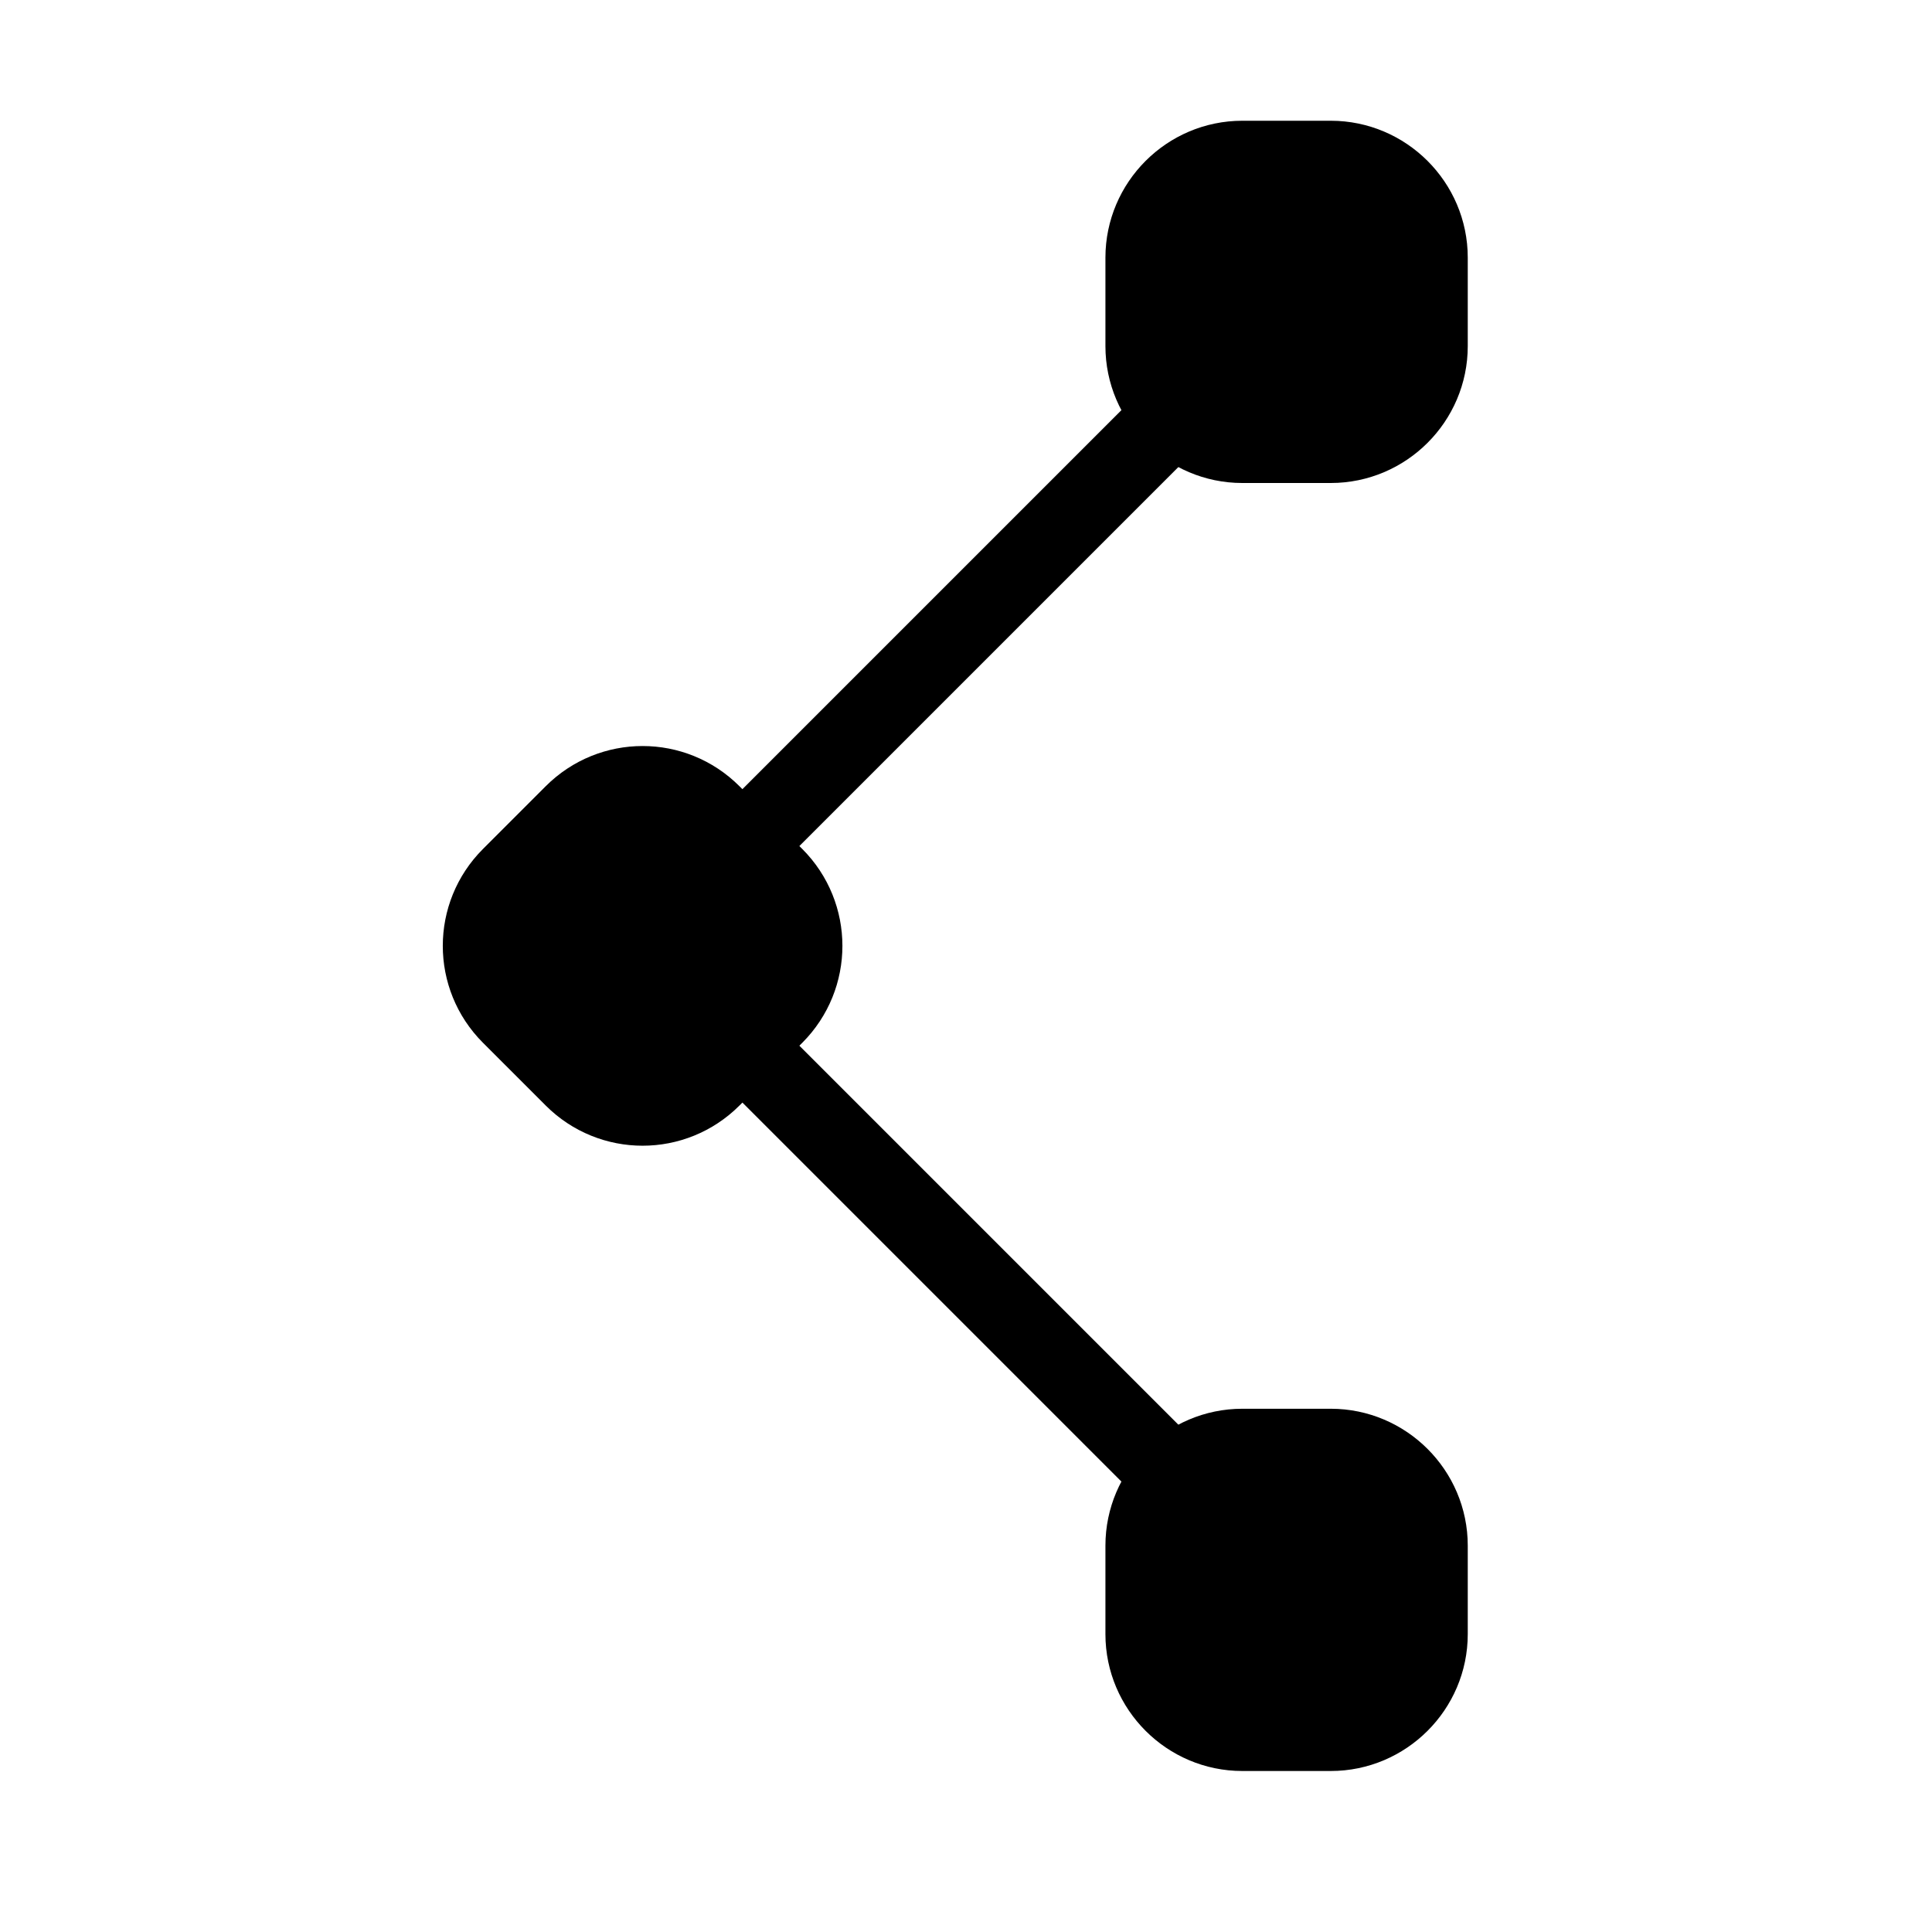
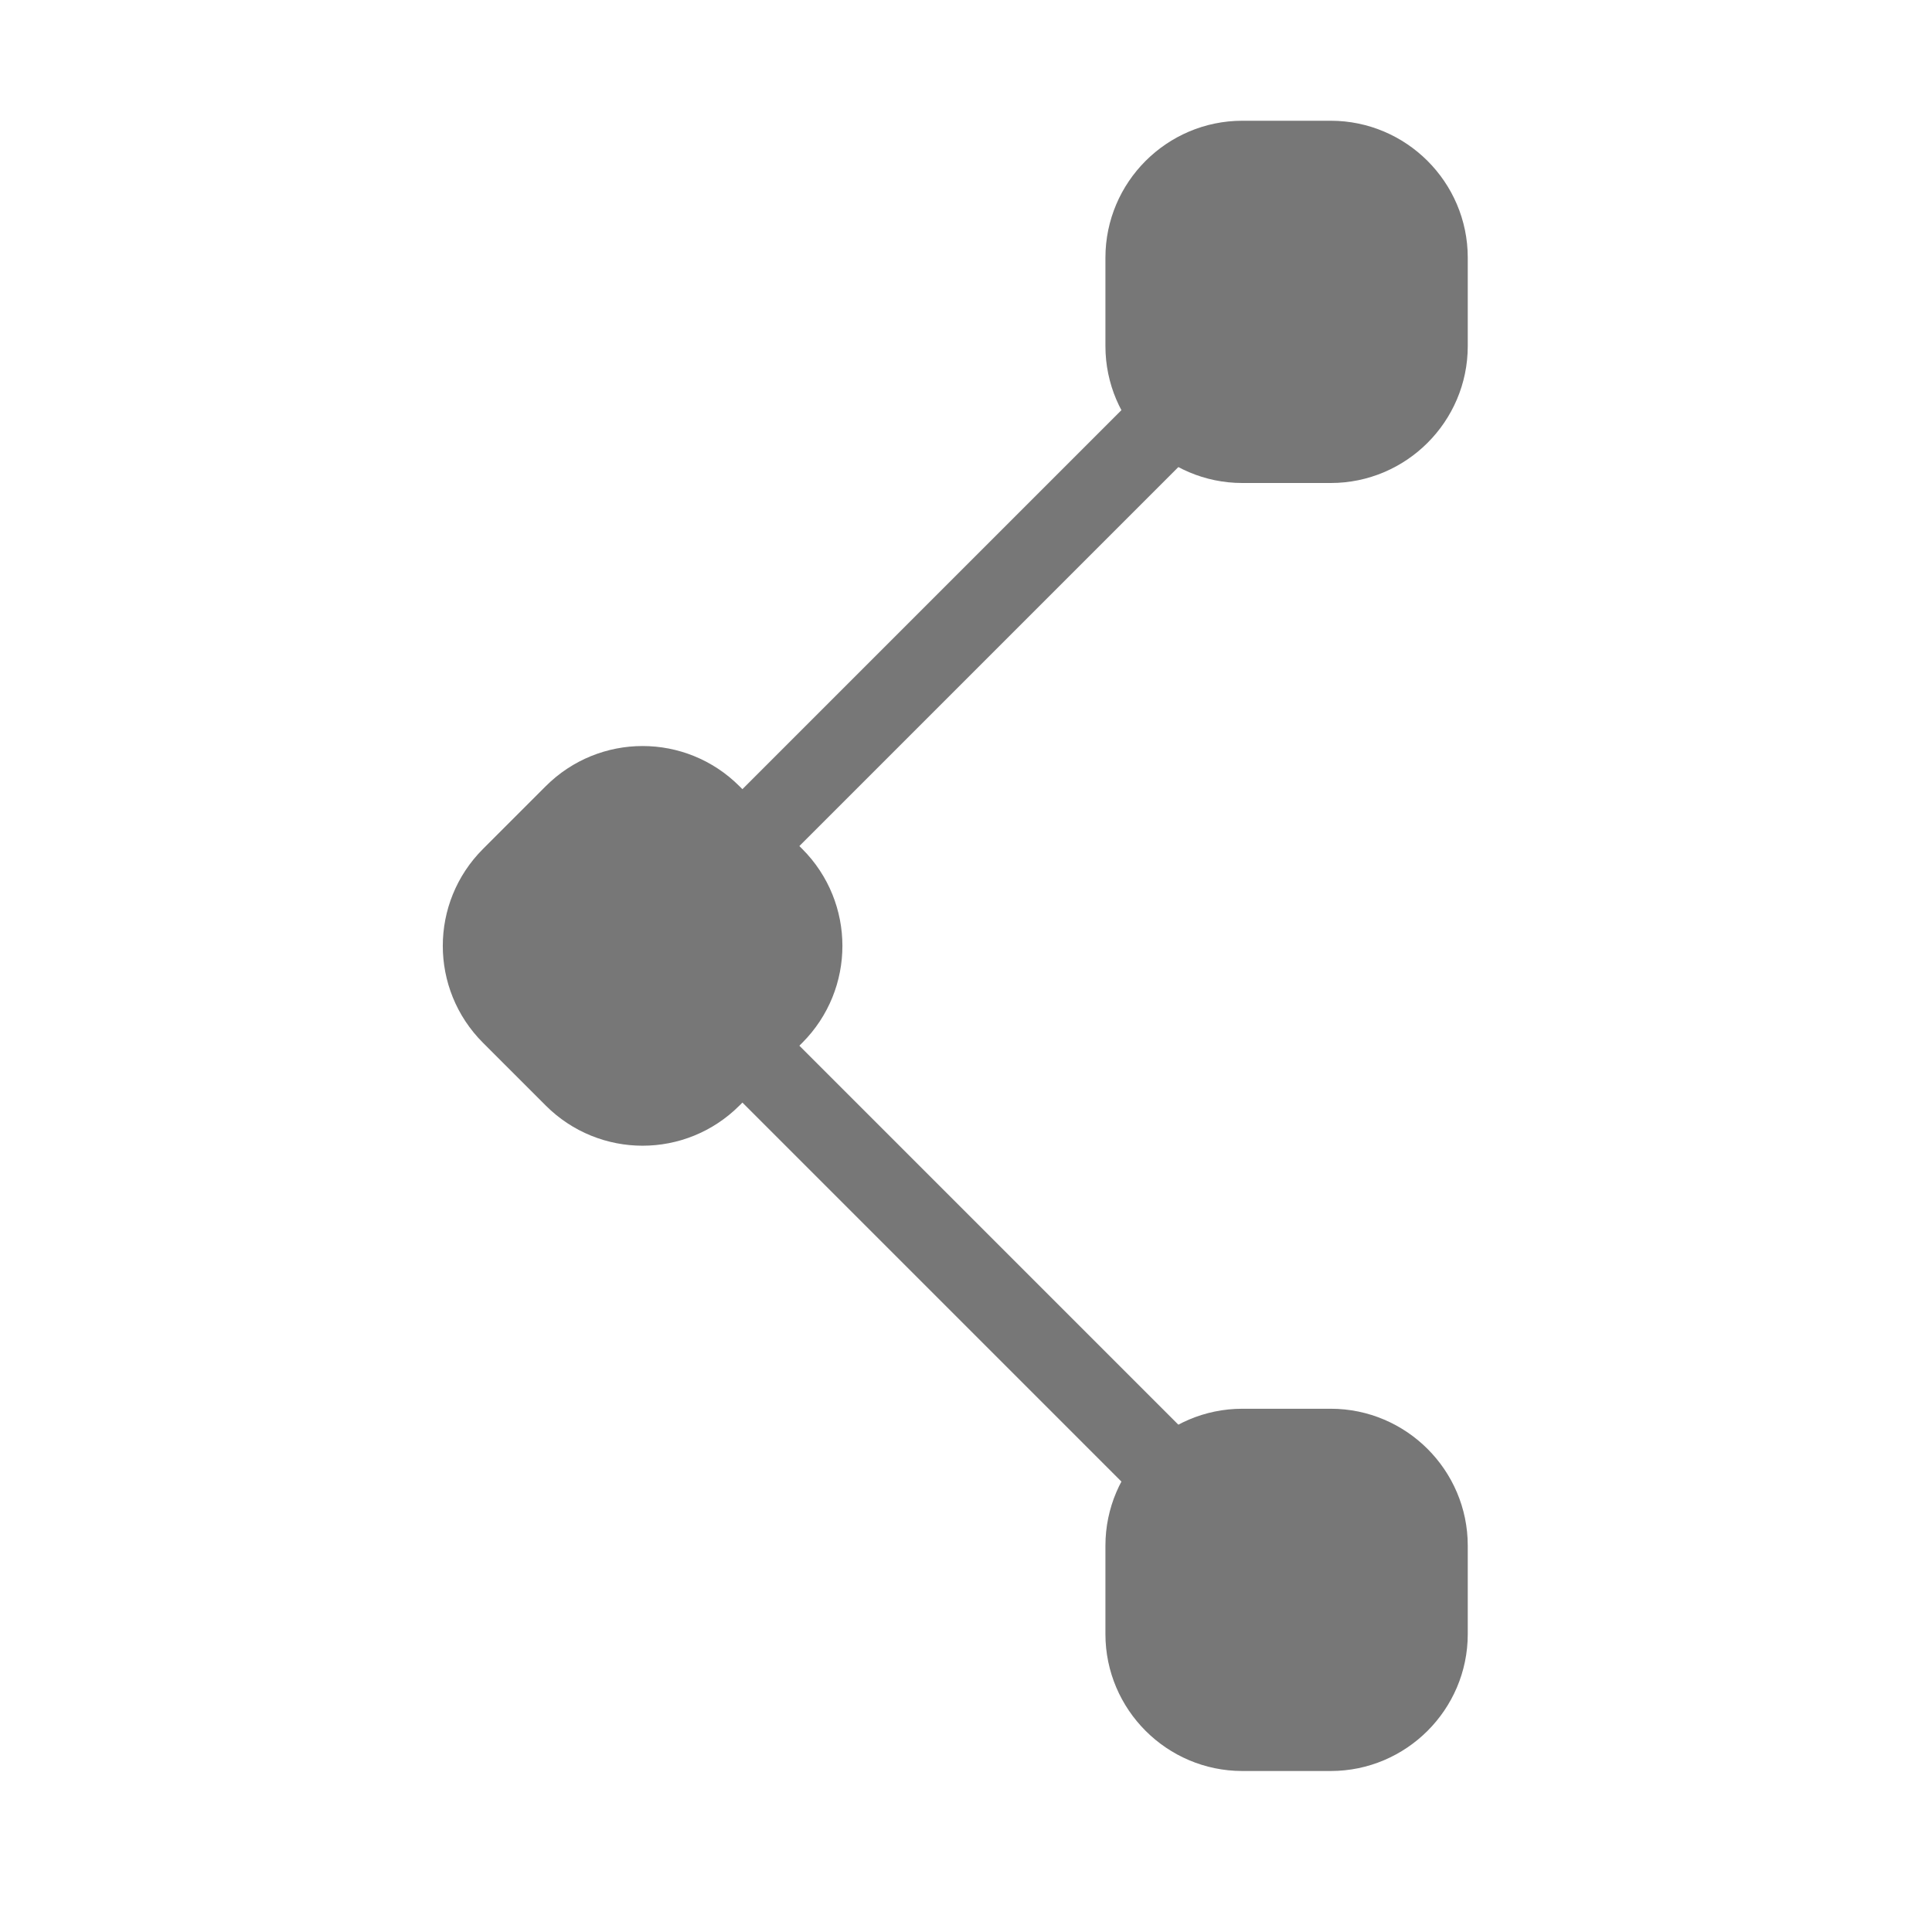
<svg xmlns="http://www.w3.org/2000/svg" class="action-svg" width="24" height="24" viewBox="0 0 24 24" fill="none">
-   <path d="M9.613 12.6L8.832 13.38C8.362 13.85 7.603 13.85 7.133 13.38L6.353 12.6C5.883 12.13 5.883 11.37 6.353 10.9L7.133 10.12C7.603 9.65 8.362 9.65 8.832 10.12L9.613 10.9C10.082 11.37 10.082 12.13 9.613 12.6Z" fill="currentColor" stroke="currentColor" stroke-linecap="round" stroke-linejoin="round" />
-   <path d="M14.232 4.3L14.232 3.2C14.232 2.54 14.772 2 15.432 2L16.532 2C17.192 2 17.733 2.54 17.733 3.2L17.733 4.3C17.733 4.96 17.192 5.5 16.532 5.5L15.432 5.5C14.772 5.5 14.232 4.96 14.232 4.3Z" fill="currentColor" stroke="currentColor" stroke-linecap="round" stroke-linejoin="round" />
-   <path d="M14.232 19.2L14.232 20.3C14.232 20.96 14.772 21.5 15.432 21.5L16.532 21.5C17.192 21.5 17.733 20.96 17.733 20.3L17.733 19.2C17.733 18.54 17.192 18 16.532 18L15.432 18C14.772 18 14.232 18.54 14.232 19.2Z" fill="currentColor" stroke="currentColor" stroke-linecap="round" stroke-linejoin="round" />
-   <path d="M14.523 5.21L9.223 10.51Z" fill="currentColor" />
-   <path d="M14.523 5.21L9.223 10.51" stroke="currentColor" stroke-linecap="round" stroke-linejoin="round" />
-   <path d="M14.523 18.29L9.223 12.99Z" fill="currentColor" />
-   <path d="M14.523 18.29L9.223 12.99" stroke="currentColor" stroke-linecap="round" stroke-linejoin="round" />
+   <path d="M9.613 12.6L8.832 13.38C8.362 13.85 7.603 13.85 7.133 13.38L6.353 12.6C5.883 12.13 5.883 11.37 6.353 10.9L7.133 10.12C7.603 9.65 8.362 9.65 8.832 10.12L9.613 10.9C10.082 11.37 10.082 12.13 9.613 12.6Z" fill="#777777" stroke="#777777" stroke-linecap="round" stroke-linejoin="round" />
+   <path d="M14.232 4.3L14.232 3.2C14.232 2.54 14.772 2 15.432 2L16.532 2C17.192 2 17.733 2.54 17.733 3.2L17.733 4.3C17.733 4.96 17.192 5.5 16.532 5.5L15.432 5.5C14.772 5.5 14.232 4.96 14.232 4.3Z" fill="#777777" stroke="#777777" stroke-linecap="round" stroke-linejoin="round" />
+   <path d="M14.232 19.2L14.232 20.3C14.232 20.96 14.772 21.5 15.432 21.5L16.532 21.5C17.192 21.5 17.733 20.96 17.733 20.3L17.733 19.2C17.733 18.54 17.192 18 16.532 18L15.432 18C14.772 18 14.232 18.54 14.232 19.2Z" fill="#777777" stroke="#777777" stroke-linecap="round" stroke-linejoin="round" />
+   <path d="M14.523 5.21L9.223 10.51Z" fill="#777777" />
+   <path d="M14.523 5.21L9.223 10.51" stroke="#777777" stroke-linecap="round" stroke-linejoin="round" />
+   <path d="M14.523 18.29L9.223 12.99Z" fill="#777777" />
+   <path d="M14.523 18.29L9.223 12.99" stroke="#777777" stroke-linecap="round" stroke-linejoin="round" />
</svg>
